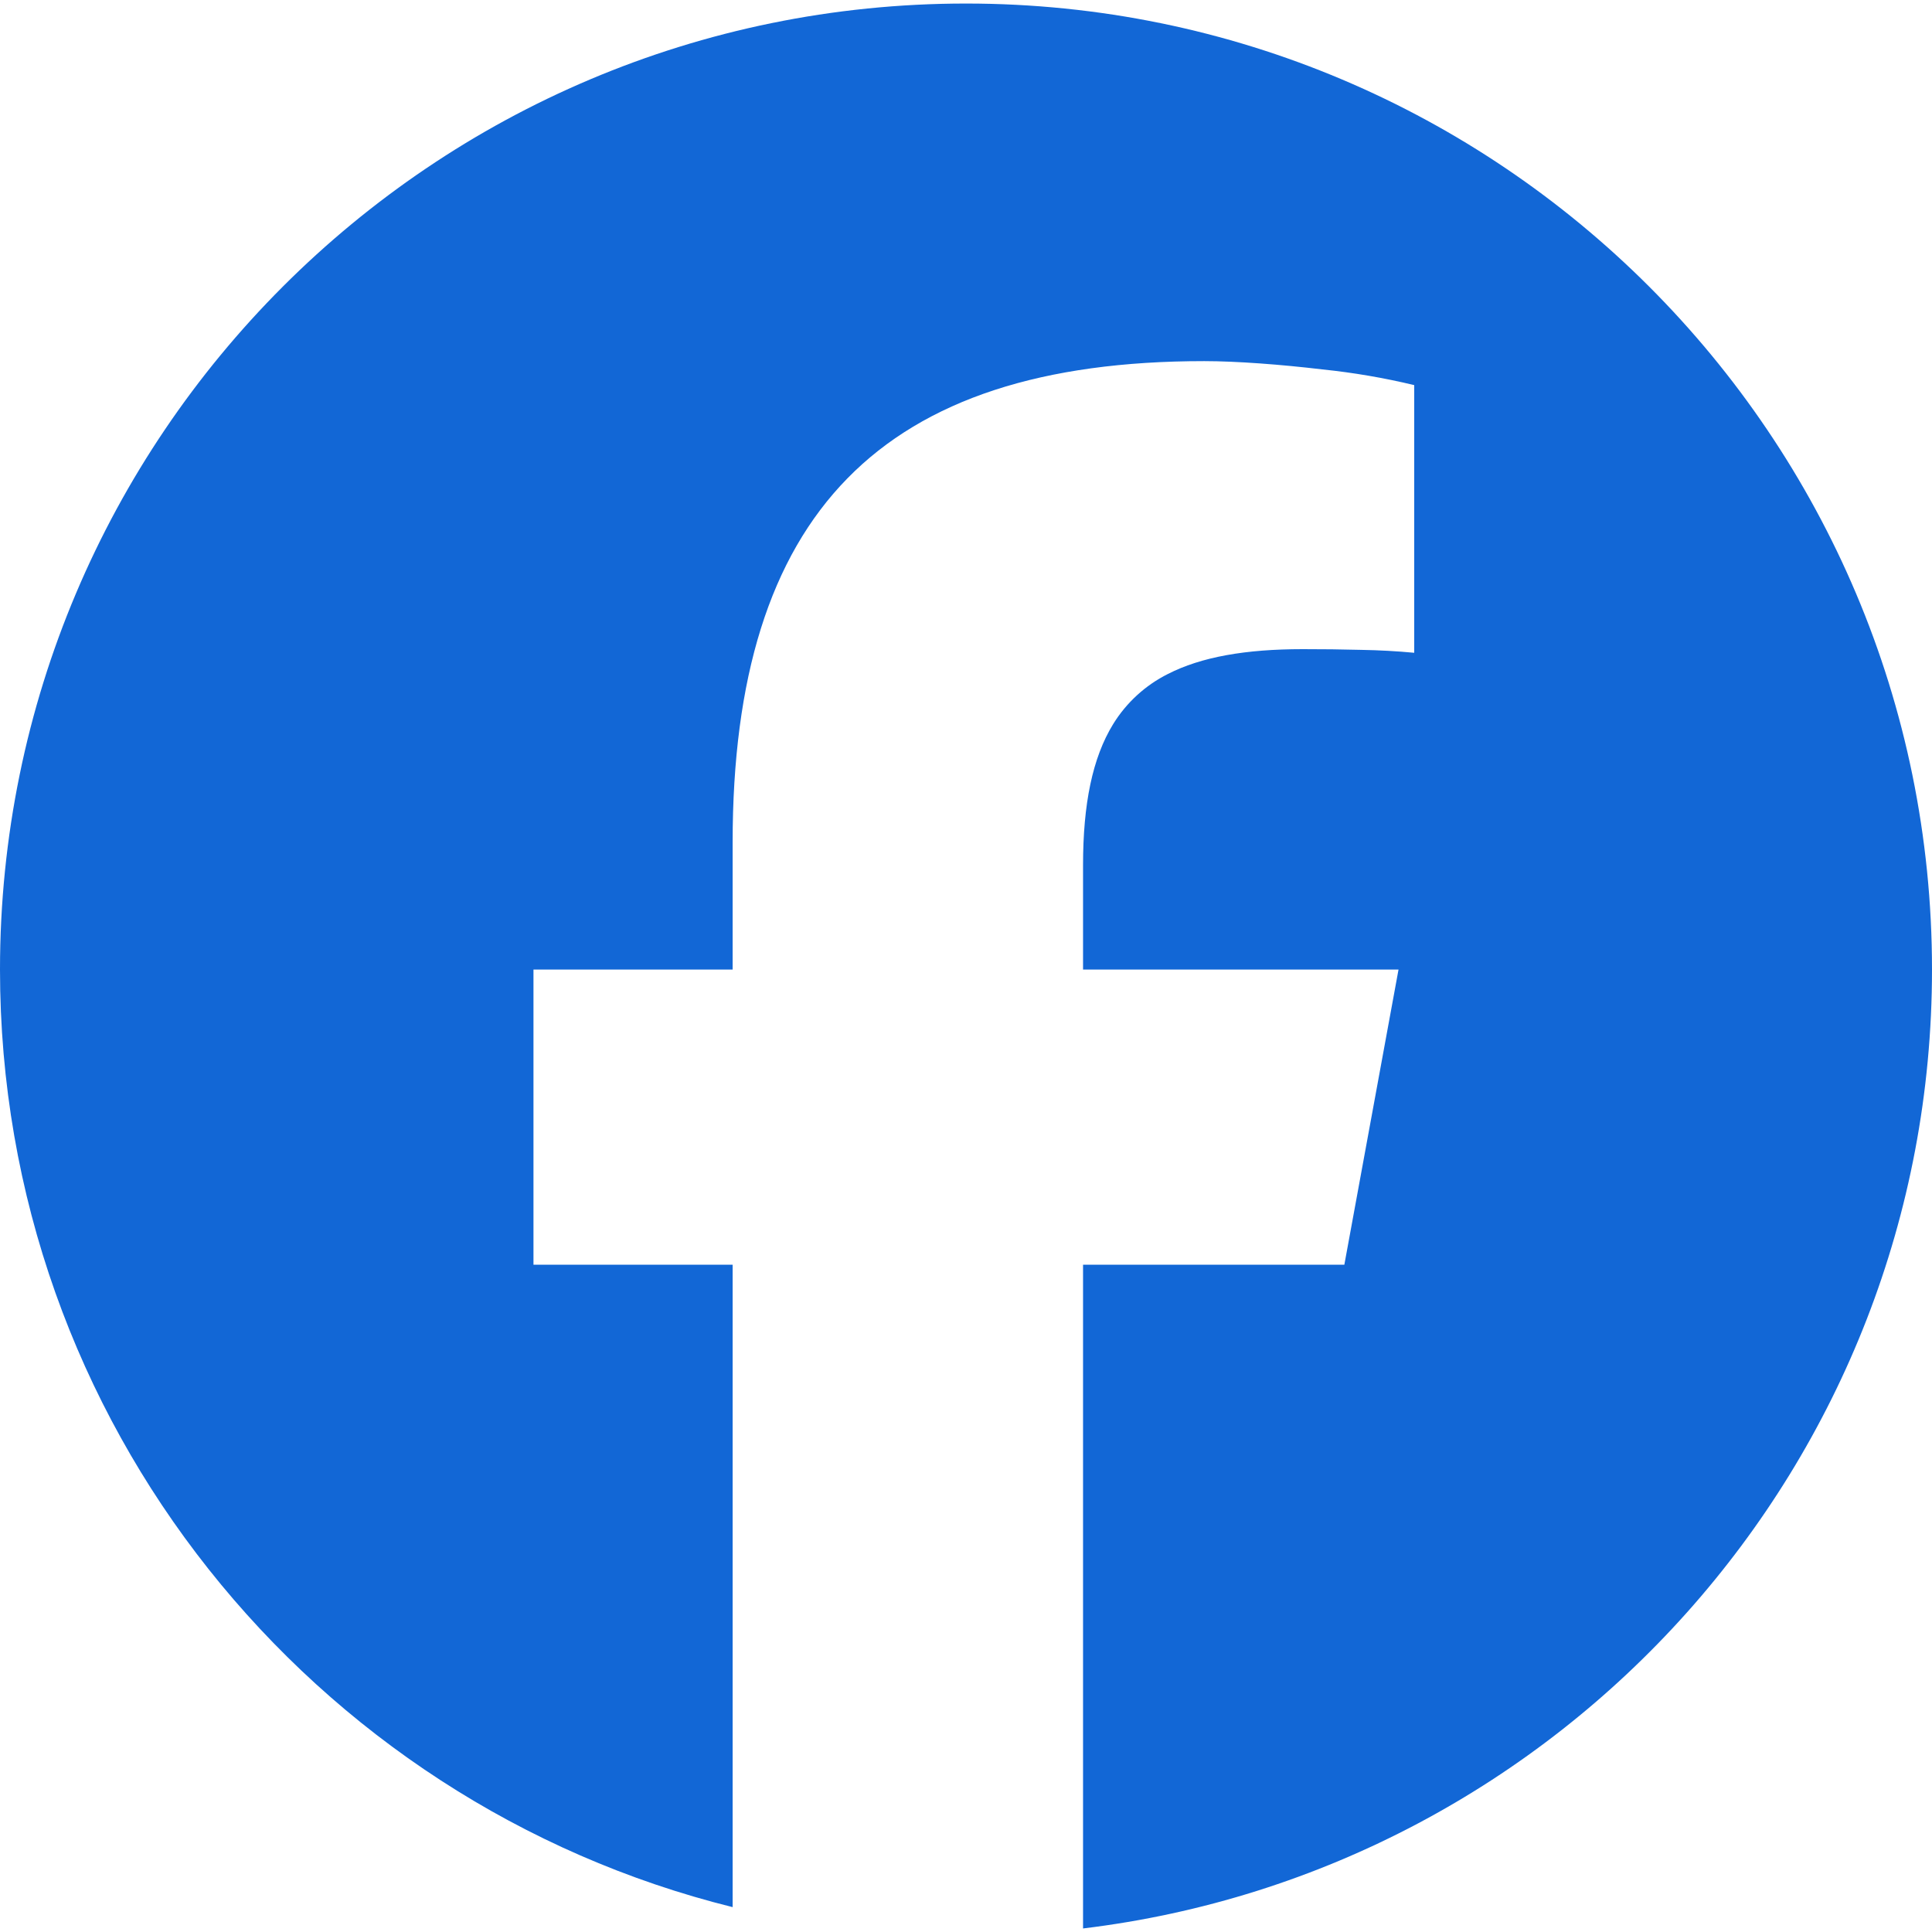
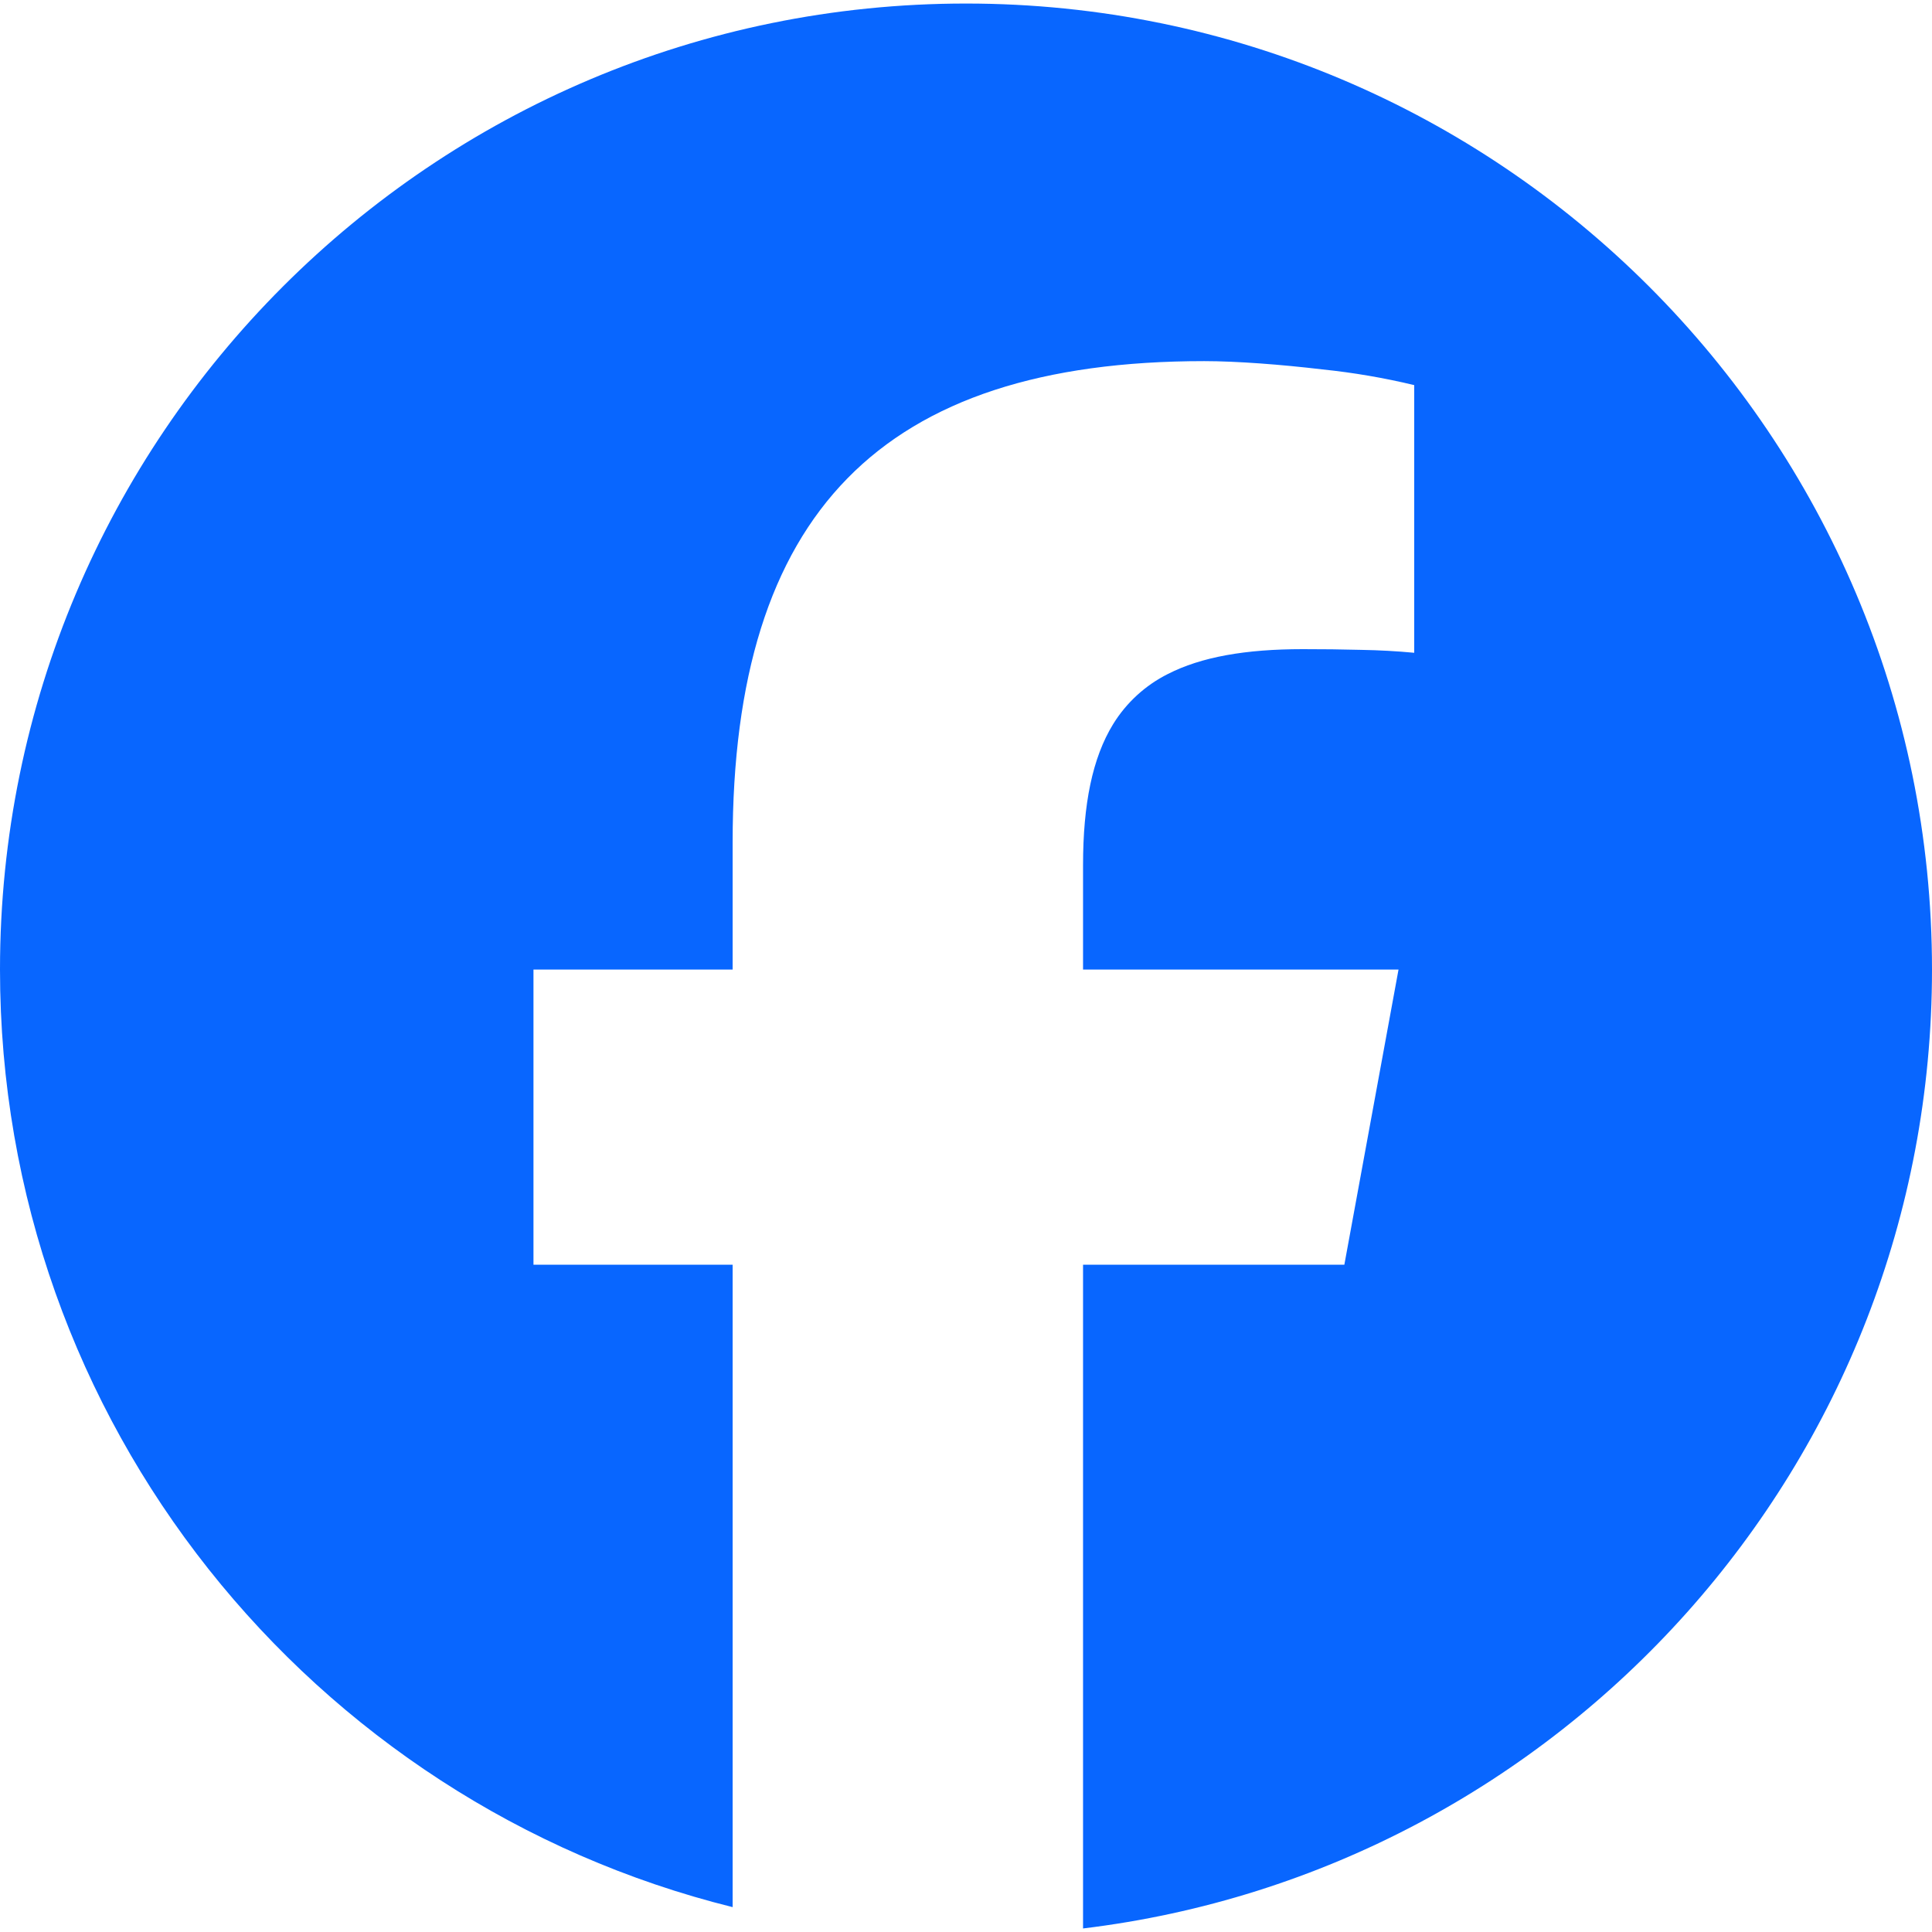
- <svg xmlns="http://www.w3.org/2000/svg" fill="#1267D6" role="img" viewBox="0 0 24 24">
+ <svg xmlns="http://www.w3.org/2000/svg" fill="#0866FF" role="img" viewBox="0 0 24 24">
  <path d="M9.101 23.691v-7.98H6.627v-3.667h2.474v-1.58c0-4.085 1.848-5.978 5.858-5.978.401 0 .955.042 1.468.103a8.68 8.68 0 0 1 1.141.195v3.325a8.623 8.623 0 0 0-.653-.036 26.805 26.805 0 0 0-.733-.009c-.707 0-1.259.096-1.675.309a1.686 1.686 0 0 0-.679.622c-.258.42-.374.995-.374 1.752v1.297h3.919l-.386 2.103-.287 1.564h-3.246v8.245C19.396 23.238 24 18.179 24 12.044c0-6.627-5.373-12-12-12s-12 5.373-12 12c0 5.628 3.874 10.35 9.101 11.647Z" />
</svg>
